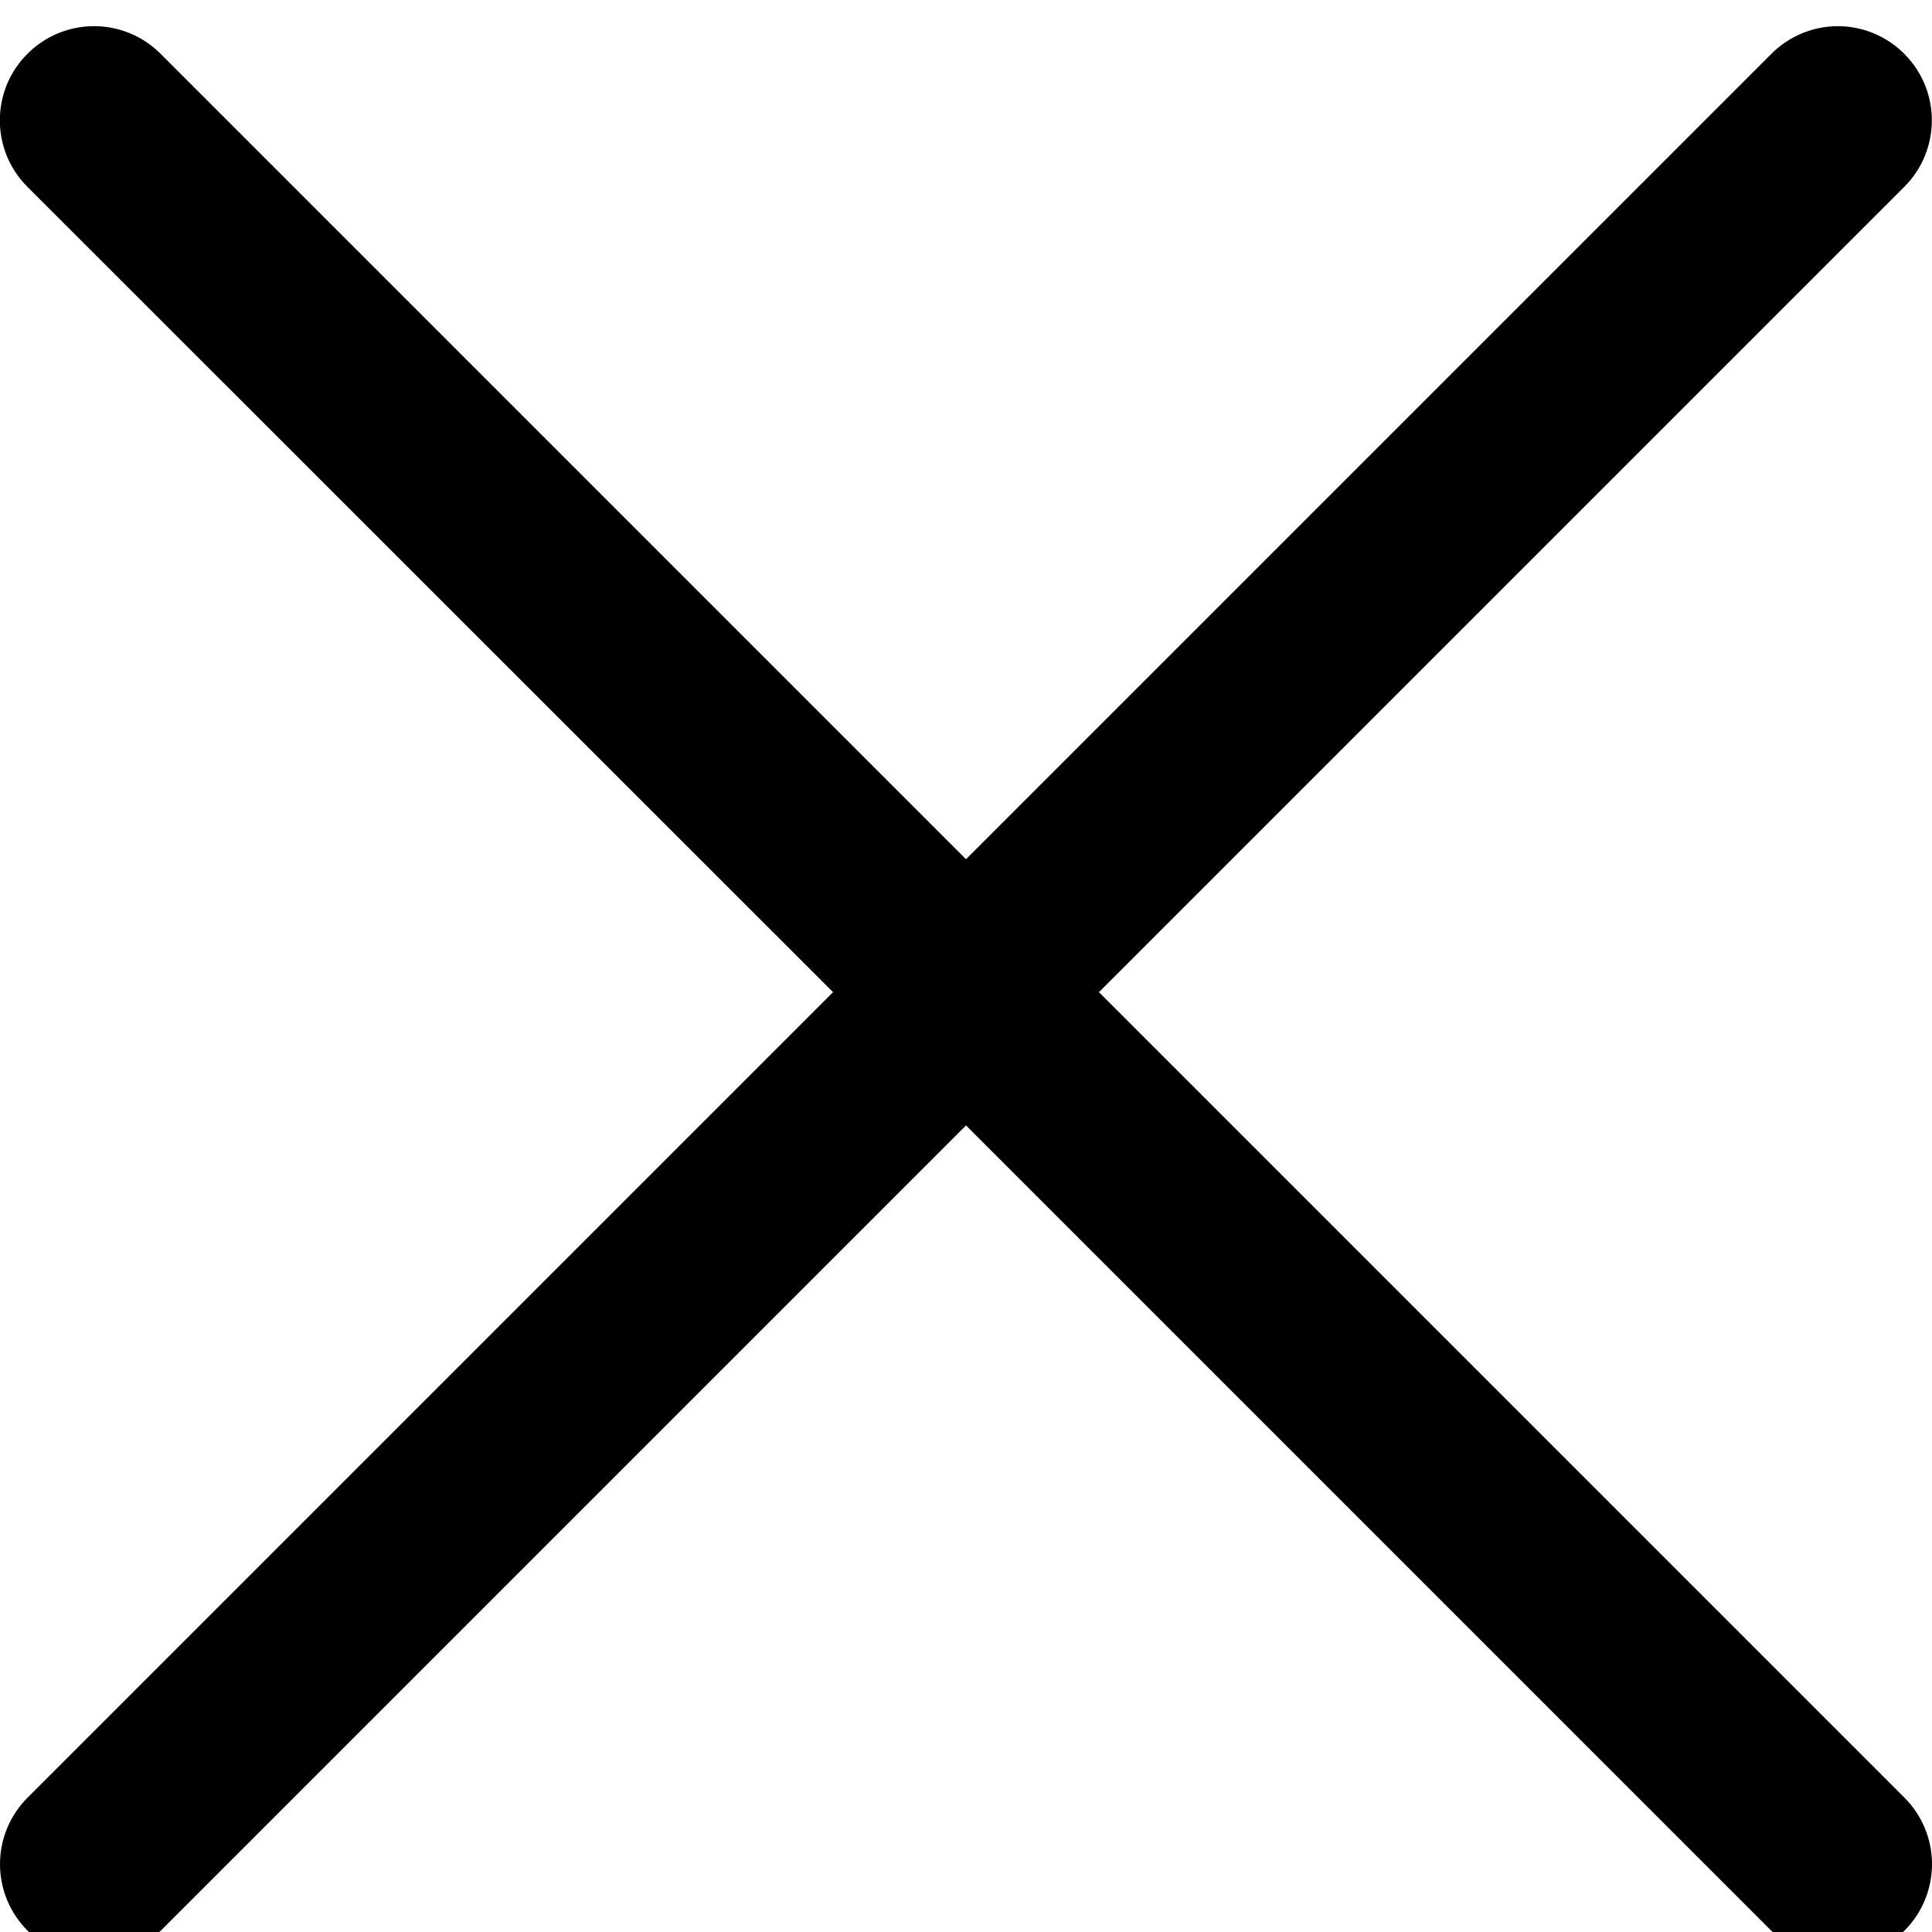
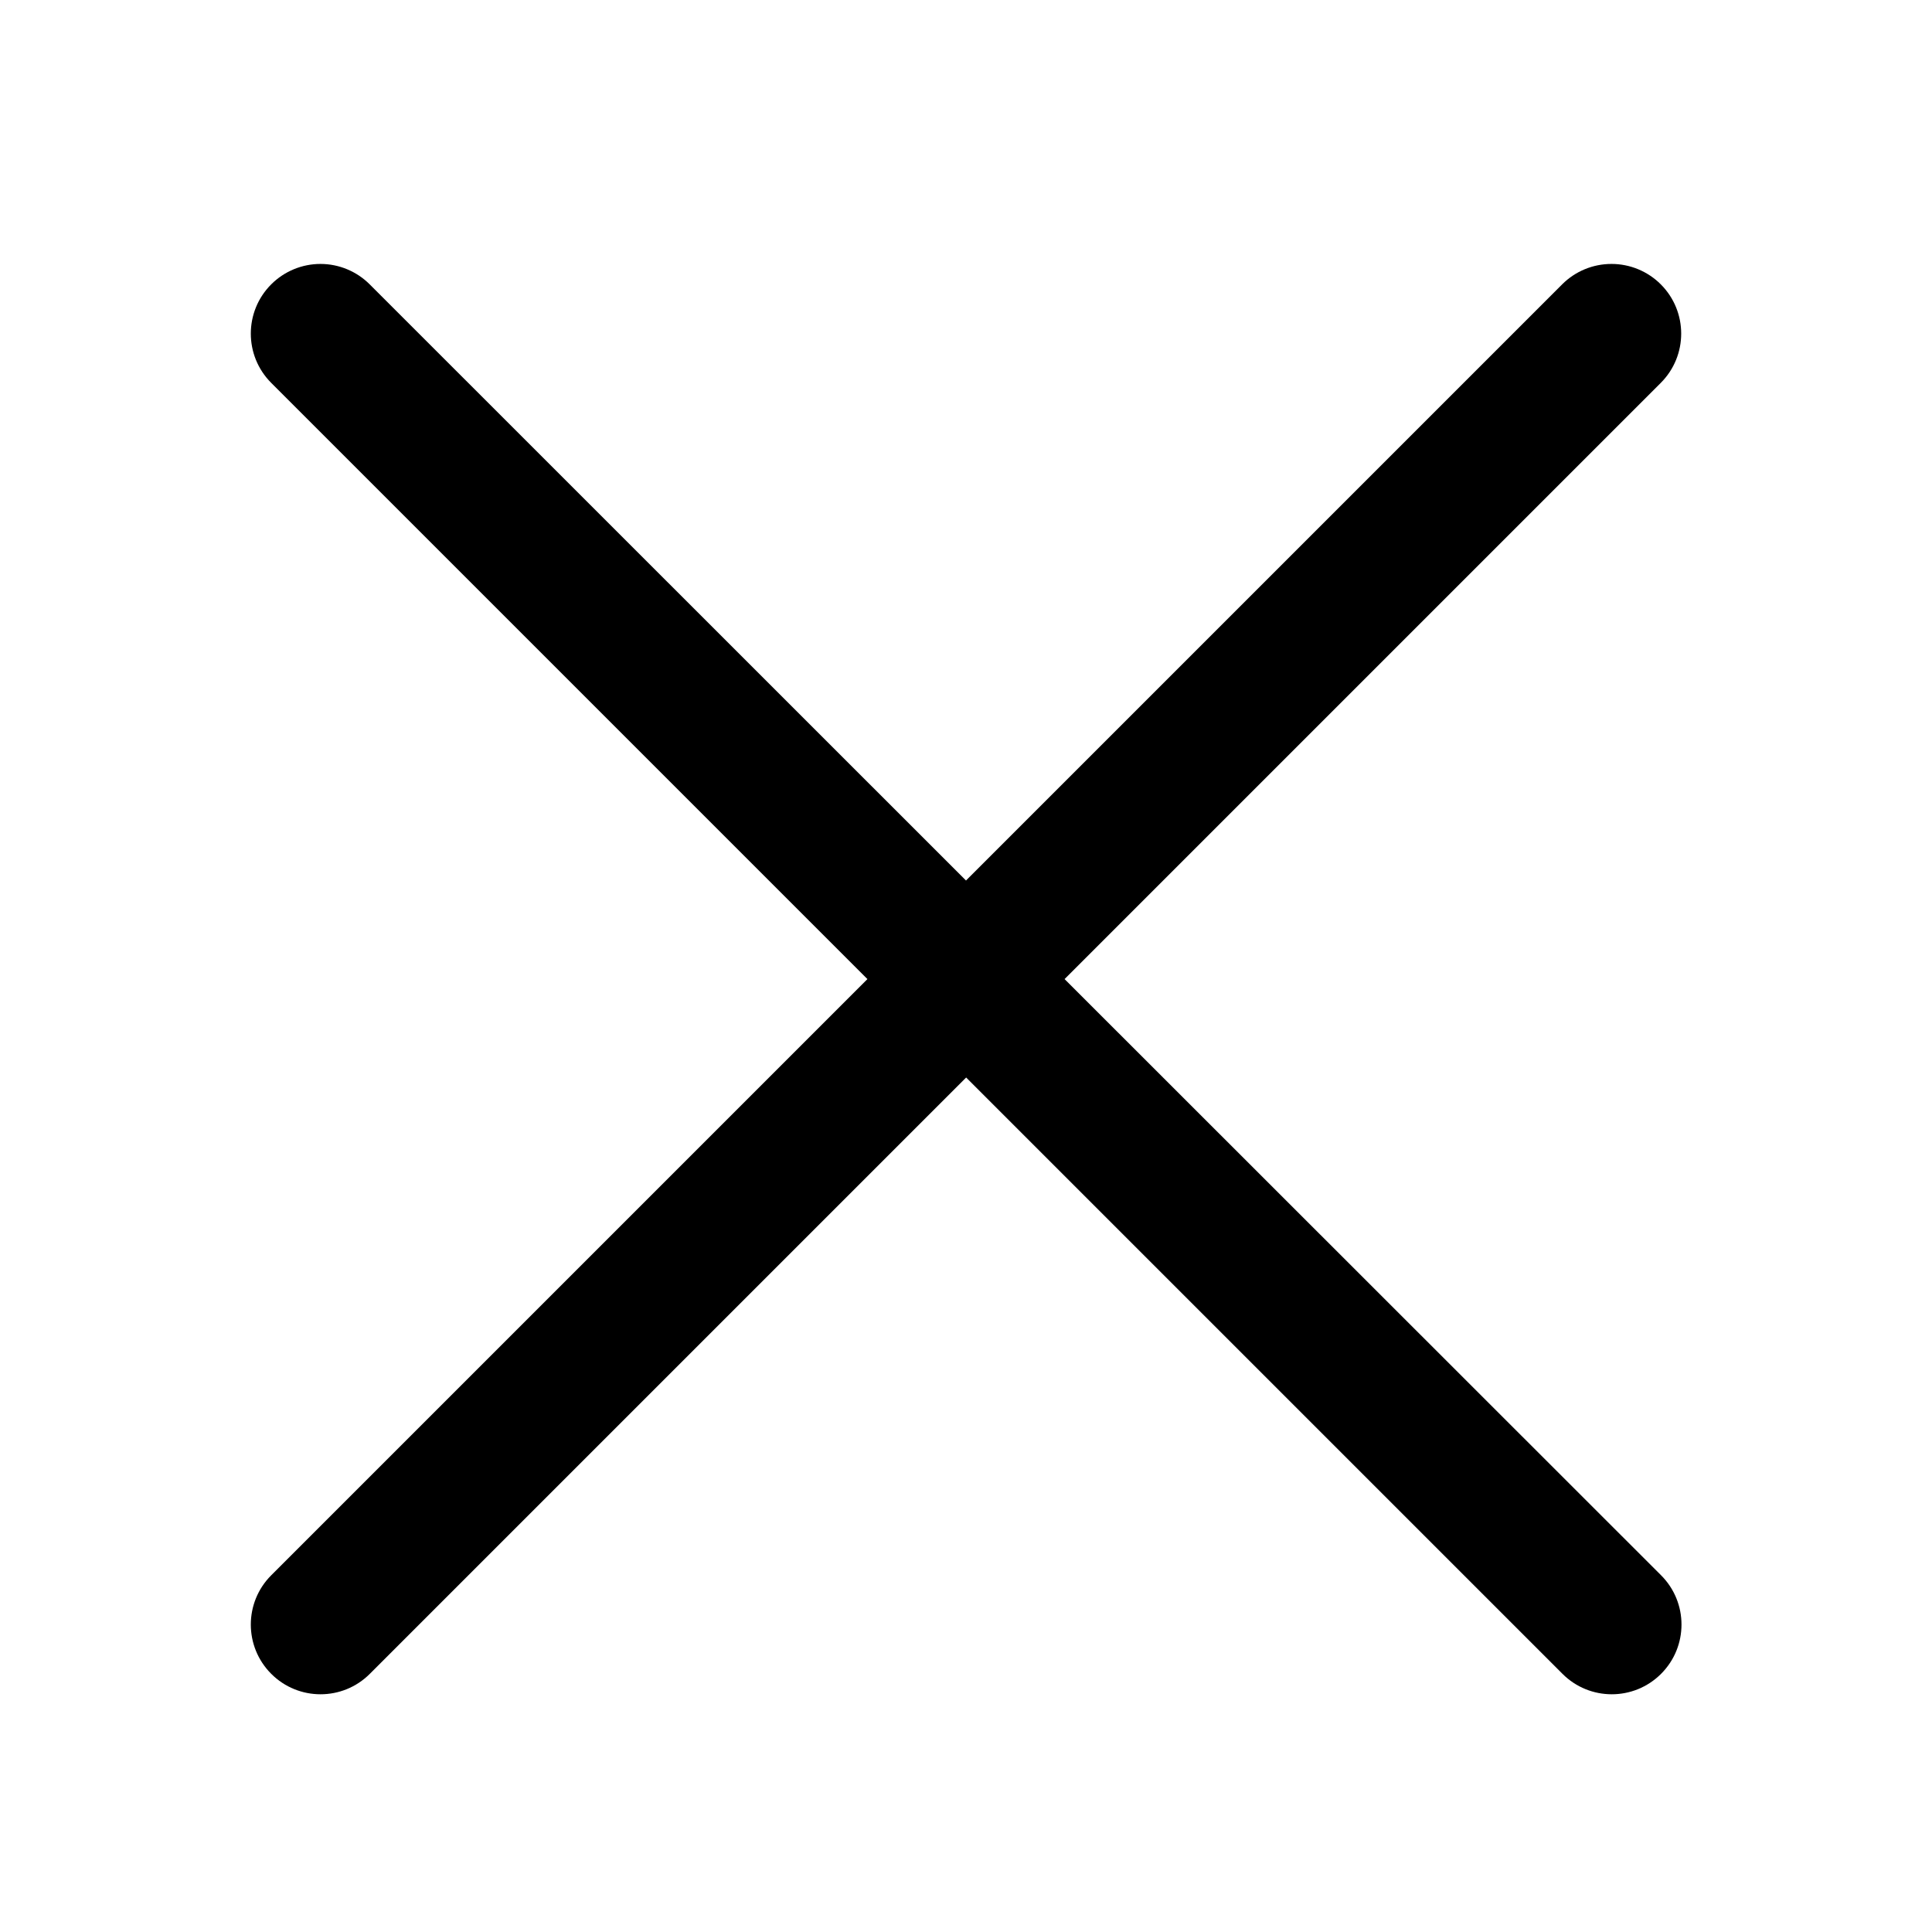
- <svg xmlns="http://www.w3.org/2000/svg" width="24" height="24" viewBox="0 0 6.35 6.35" version="1.1" id="svg3884">
+ <svg xmlns="http://www.w3.org/2000/svg" width="48" height="48" viewBox="0 0 12.7 12.7" version="1.1" id="svg3884">
  <defs id="defs3881" />
  <g id="layer1">
-     <path id="path2145" style="color:#000000;fill:#000000;stroke-width:1;stroke-linecap:round;stroke-linejoin:round;-inkscape-stroke:none" d="m 0.309,0.086 a 0.309,0.309 0 0 0 -0.219,0.091 0.309,0.309 0 0 0 0,0.437 L 2.738,3.261 0.091,5.908 a 0.309,0.309 0 0 0 0,0.438 0.309,0.309 0 0 0 0.437,0 L 3.175,3.699 5.822,6.346 a 0.309,0.309 0 0 0 0.437,0 0.309,0.309 0 0 0 0,-0.438 L 3.612,3.261 6.259,0.614 a 0.309,0.309 0 0 0 0,-0.437 A 0.309,0.309 0 0 0 6.041,0.086 0.309,0.309 0 0 0 5.822,0.177 L 3.175,2.824 0.528,0.177 A 0.309,0.309 0 0 0 0.309,0.086 Z" />
+     <path id="path2145" style="color:#000000;fill:#000000;stroke-width:1;stroke-linecap:round;stroke-linejoin:round;-inkscape-stroke:none" d="m 2.107,1.735 a 0.458,0.458 0 0 0 -0.324,0.134 0.458,0.458 0 0 0 0,0.648 L 5.702,6.436 1.783,10.355 a 0.458,0.458 0 0 0 0,0.648 0.458,0.458 0 0 0 0.648,0 l 3.92,-3.92 3.92,3.92 a 0.458,0.458 0 0 0 0.648,0 0.458,0.458 0 0 0 0,-0.648 L 6.998,6.436 10.917,2.517 a 0.458,0.458 0 0 0 0,-0.648 0.458,0.458 0 0 0 -0.324,-0.134 0.458,0.458 0 0 0 -0.324,0.134 L 6.35,5.788 2.43,1.869 A 0.458,0.458 0 0 0 2.107,1.735 Z" />
  </g>
</svg>
